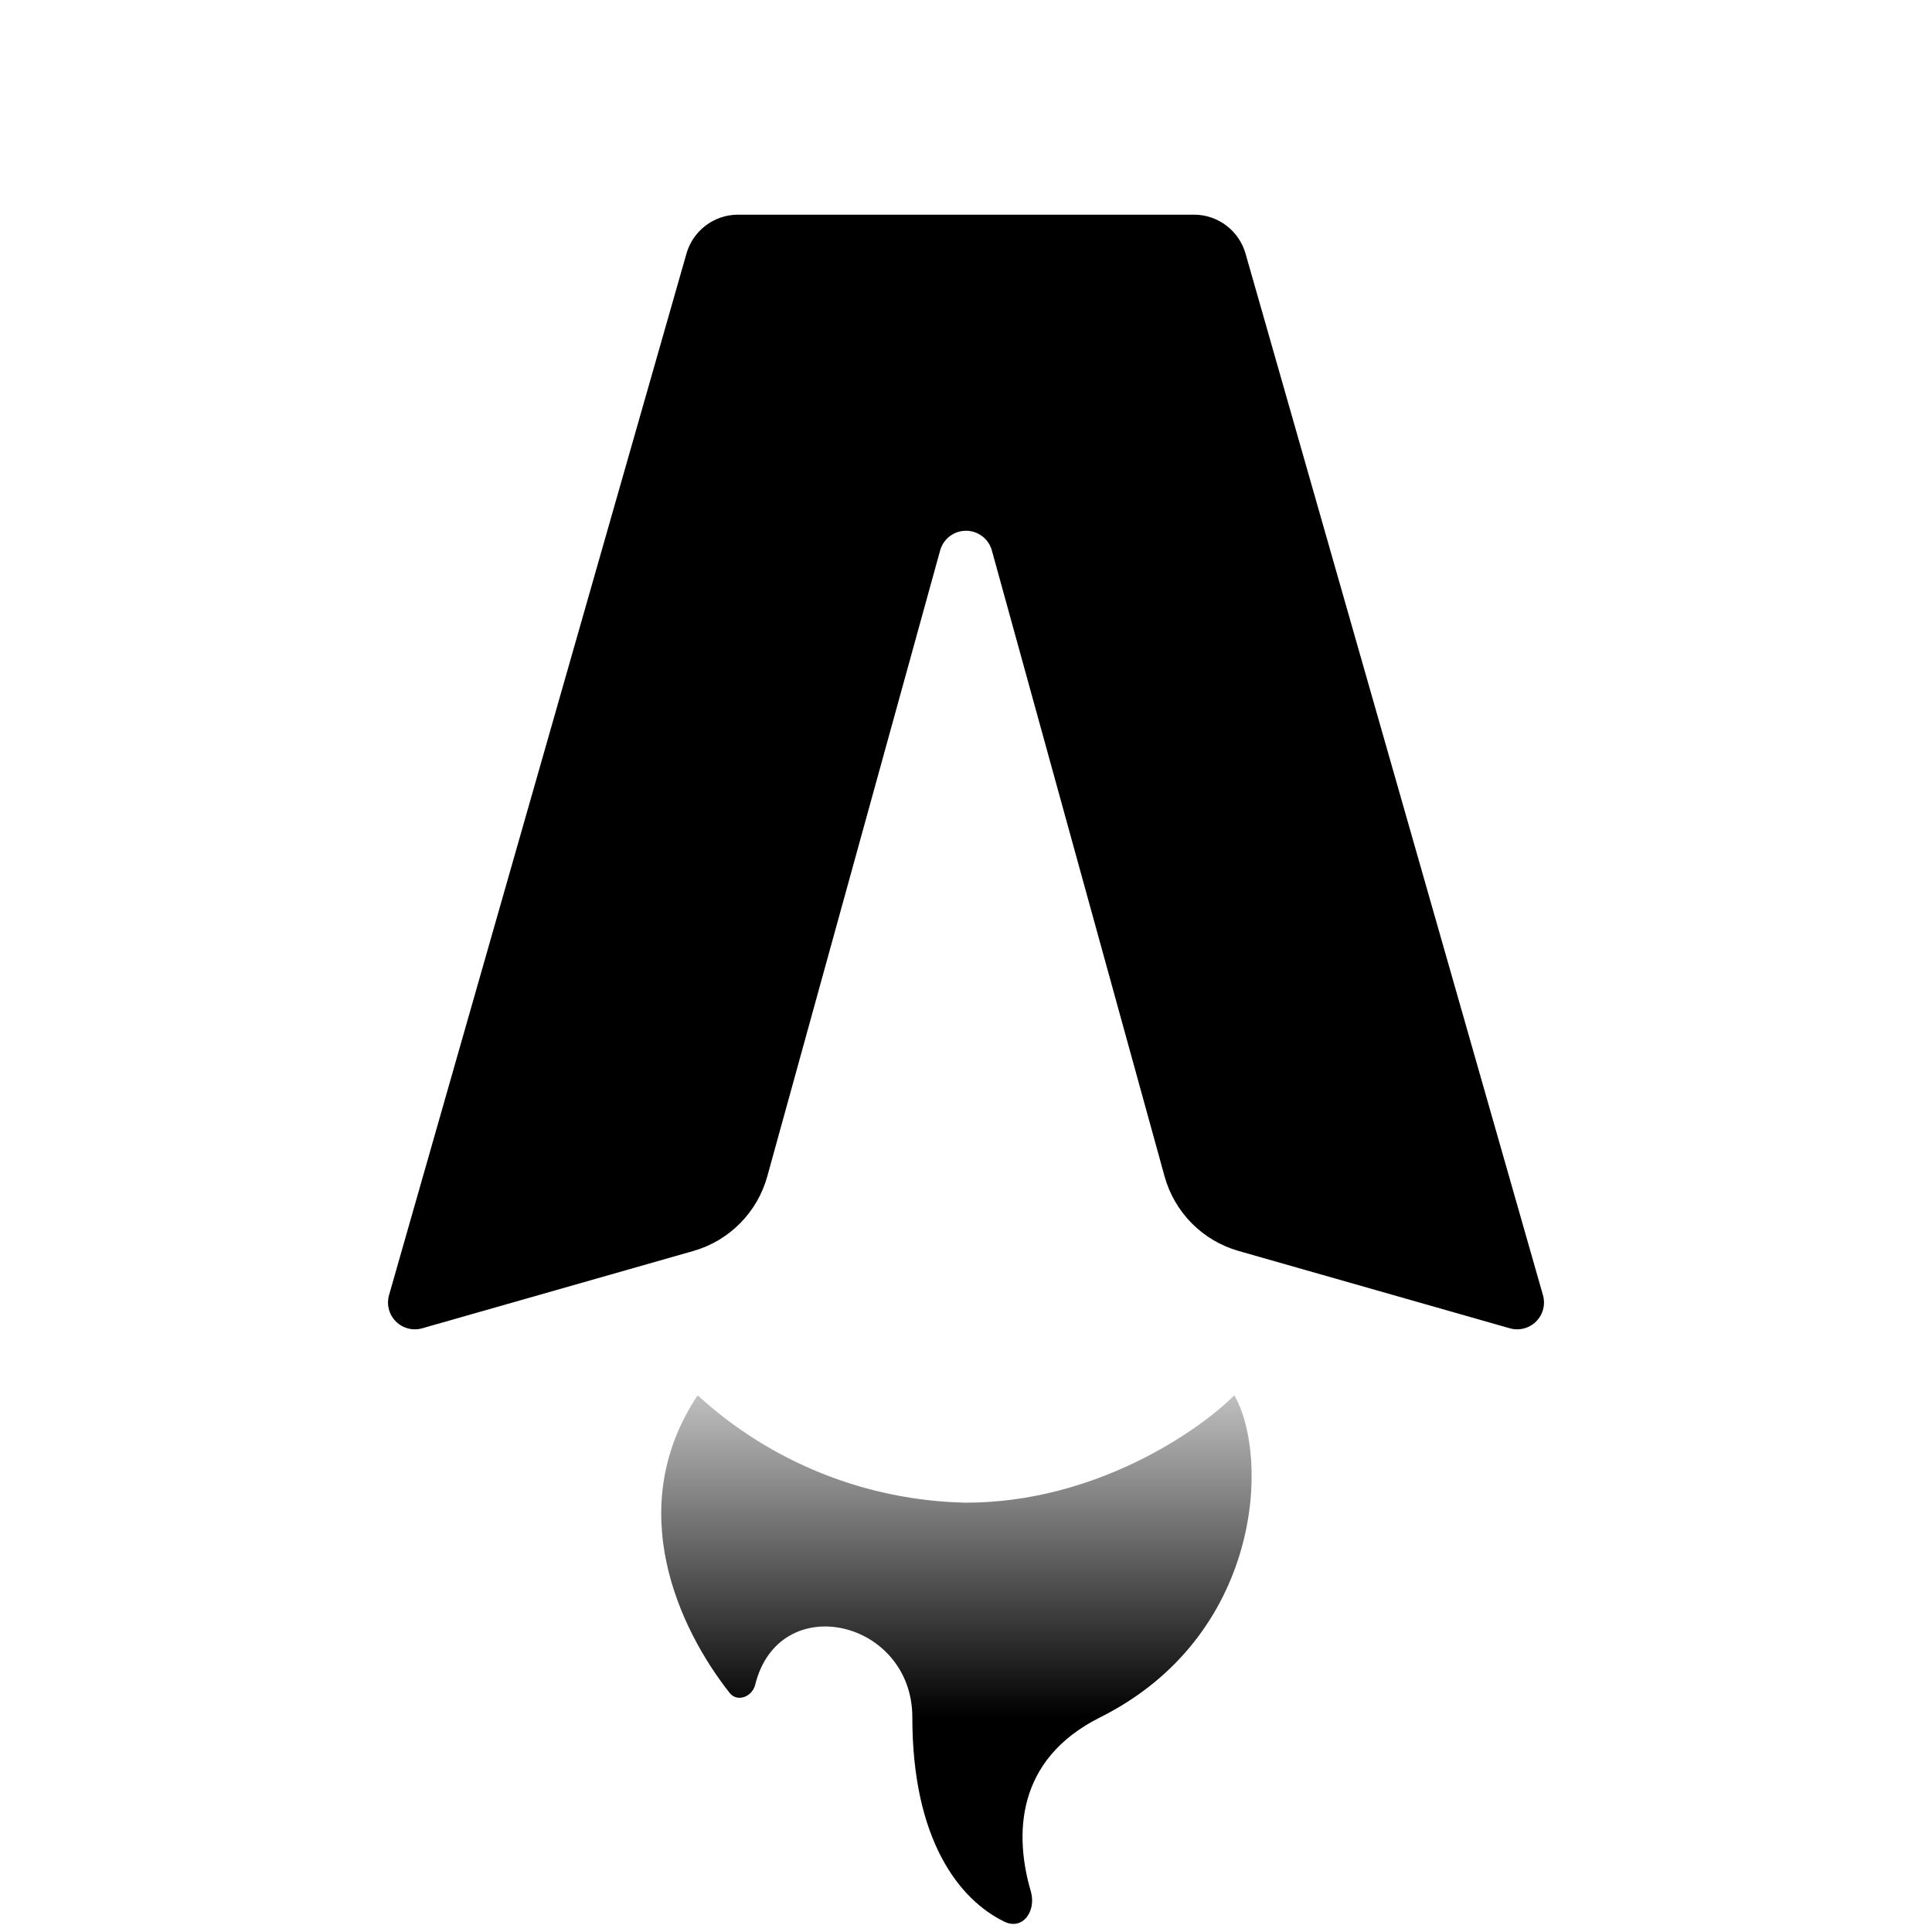
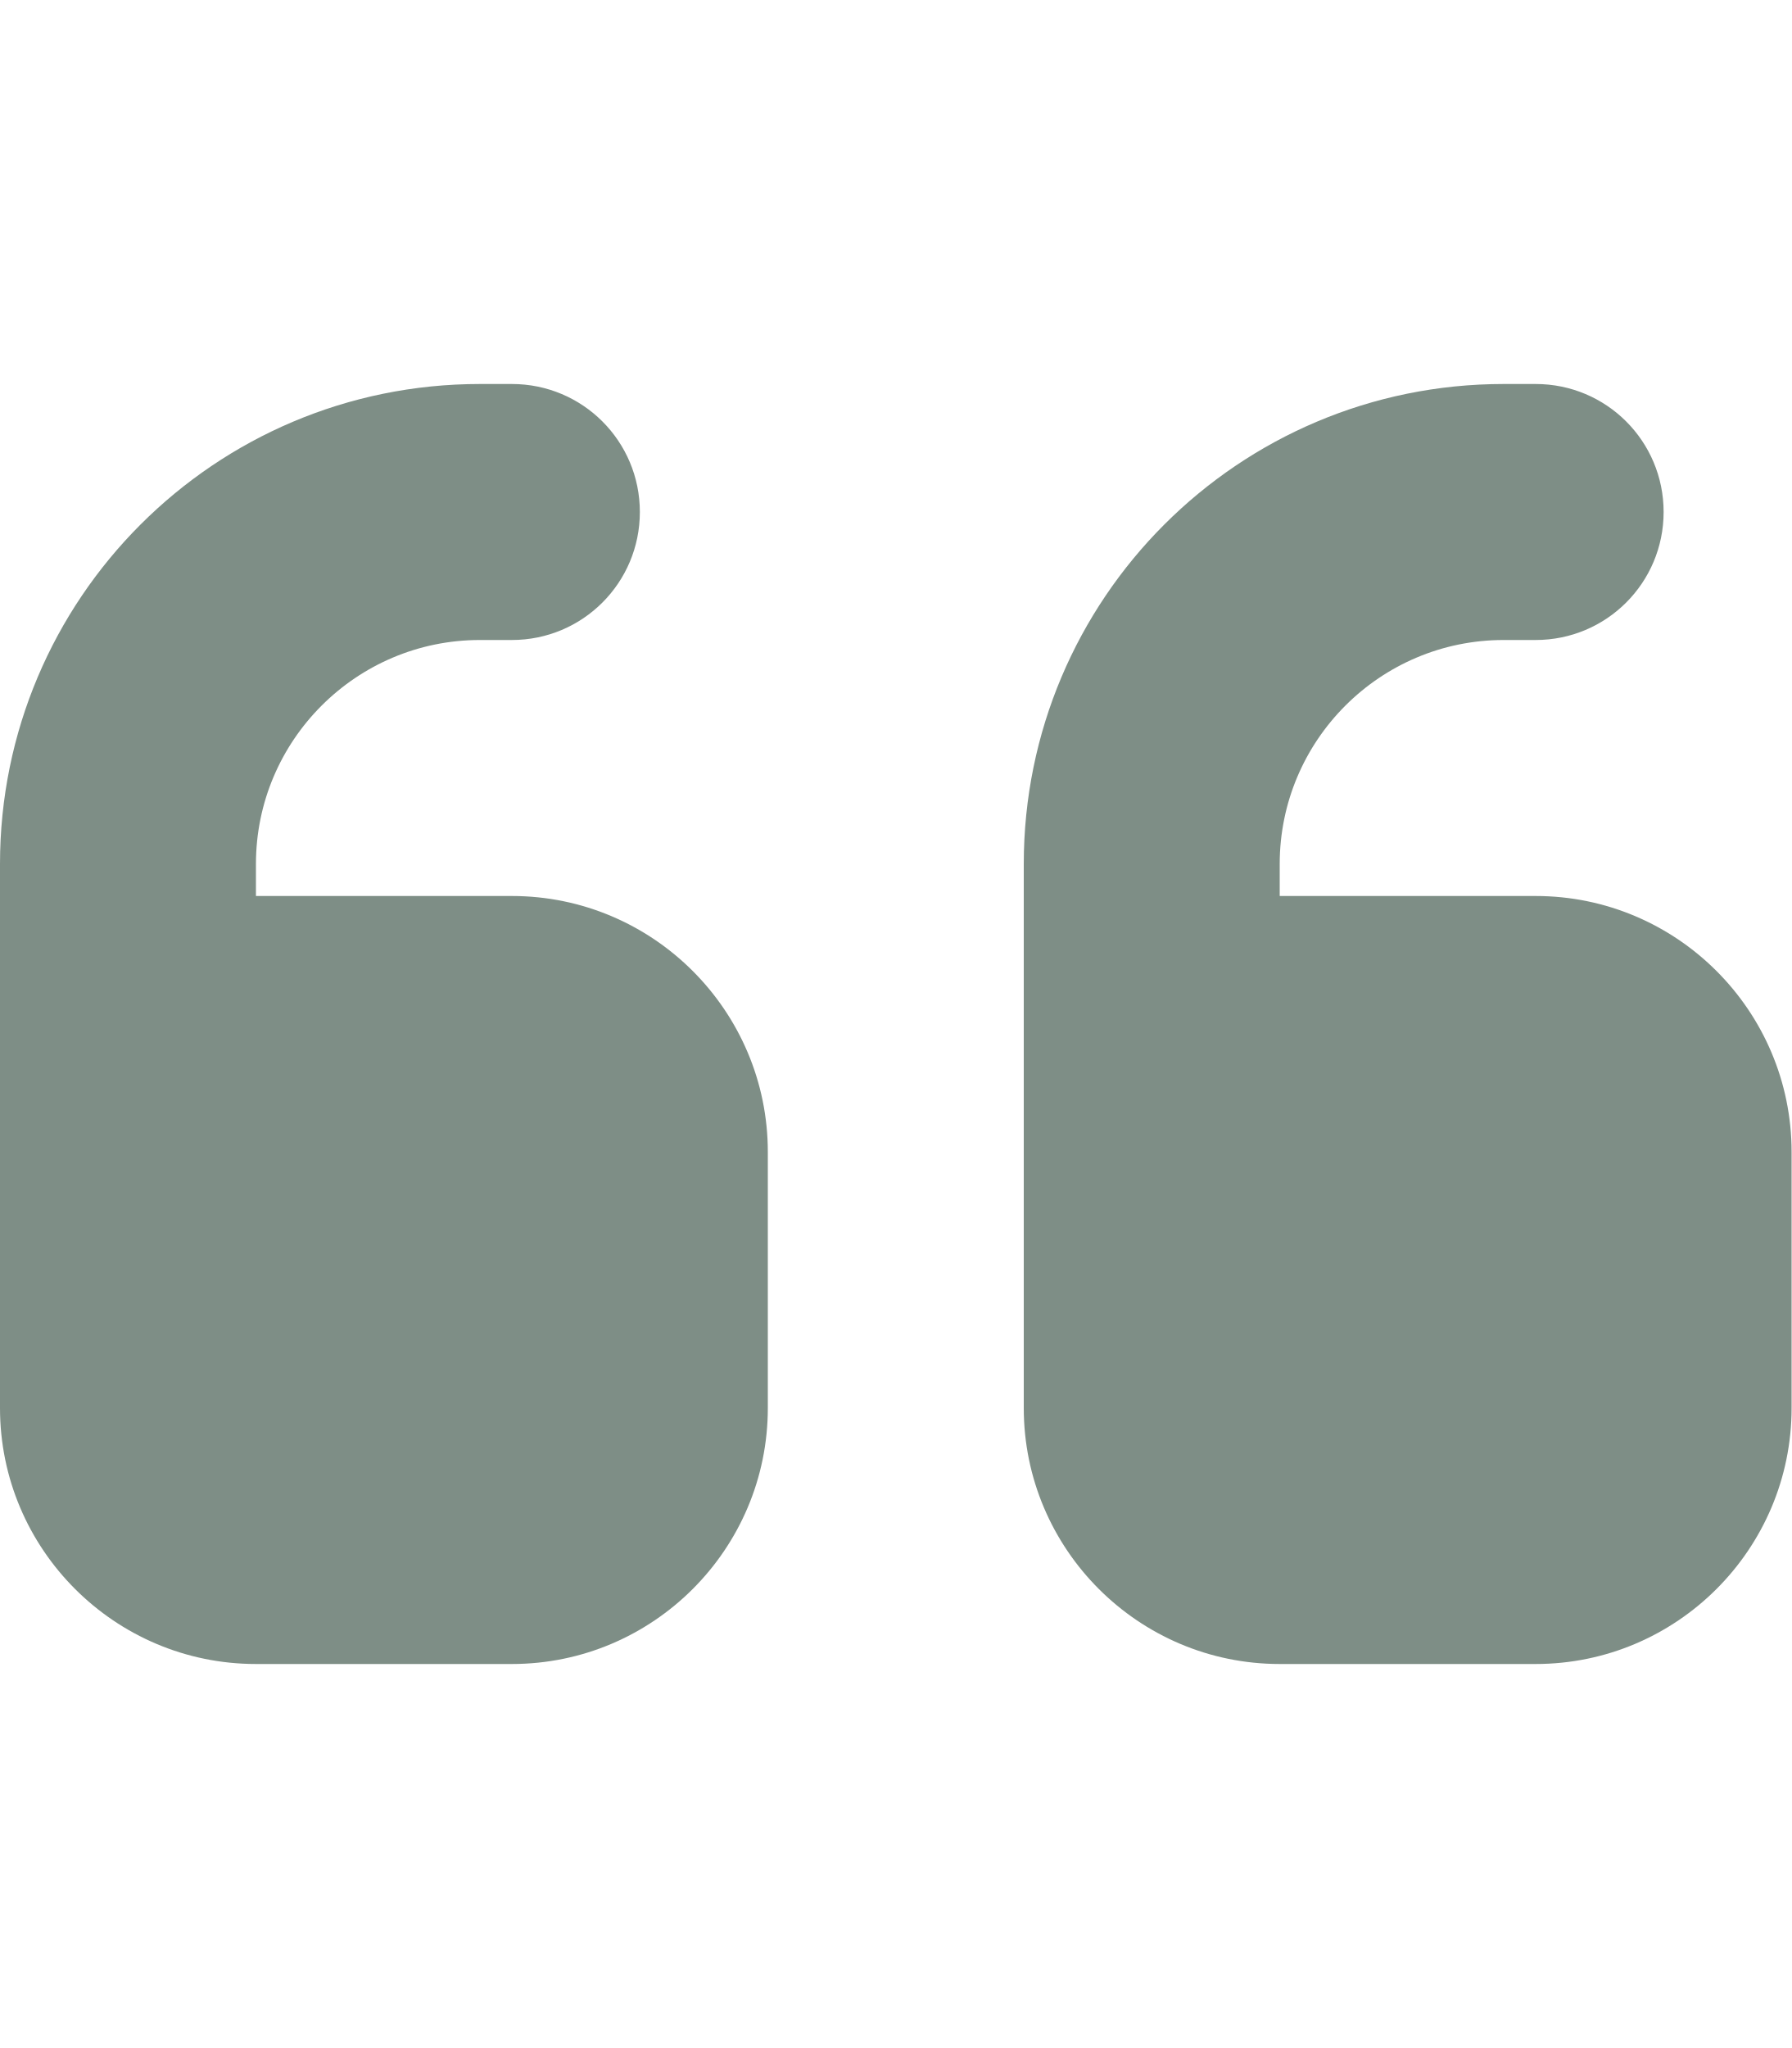
- <svg xmlns="http://www.w3.org/2000/svg" fill="none" viewBox="0 0 36 36">
-   <path fill="#000" d="M22.25 4h-8.5a1 1 0 0 0-.96.73l-5.54 19.4a.5.5 0 0 0 .62.62l5.05-1.44a2 2 0 0 0 1.38-1.4l3.22-11.66a.5.5 0 0 1 .96 0l3.22 11.67a2 2 0 0 0 1.38 1.39l5.05 1.44a.5.5 0 0 0 .62-.62l-5.54-19.4a1 1 0 0 0-.96-.73Z" />
-   <path fill="url(#gradient)" d="M18 28a7.63 7.63 0 0 1-5-2c-1.4 2.1-.35 4.35.6 5.55.14.17.41.07.47-.15.44-1.8 2.93-1.22 2.93.6 0 2.28.87 3.4 1.72 3.81.34.16.59-.2.49-.56-.31-1.05-.29-2.46 1.29-3.25 3-1.5 3.17-4.83 2.5-6-.67.67-2.6 2-5 2Z" />
-   <defs>
-     <linearGradient id="gradient" x1="16" x2="16" y1="32" y2="24" gradientUnits="userSpaceOnUse">
-       <stop stop-color="#000" />
-       <stop offset="1" stop-color="#000" stop-opacity="0" />
-     </linearGradient>
-   </defs>
-   <style>
-     @media (prefers-color-scheme:dark){:root{filter:invert(100%)}}
-   </style>
+ <svg xmlns="http://www.w3.org/2000/svg" viewBox="0 0 448 512">
+   <path d="M0 216C0 149.7 53.7 96 120 96h8c17.7 0 32 14.3 32 32s-14.3 32-32 32h-8c-30.9 0-56 25.1-56 56v8h64c35.3 0 64 28.7 64 64v64c0 35.3-28.7 64-64 64H64c-35.3 0-64-28.7-64-64V320 288 216zm256 0c0-66.3 53.7-120 120-120h8c17.7 0 32 14.3 32 32s-14.3 32-32 32h-8c-30.9 0-56 25.1-56 56v8h64c35.3 0 64 28.7 64 64v64c0 35.3-28.7 64-64 64H320c-35.3 0-64-28.7-64-64V320 288 216z" fill="#7E8E86" />
</svg>
